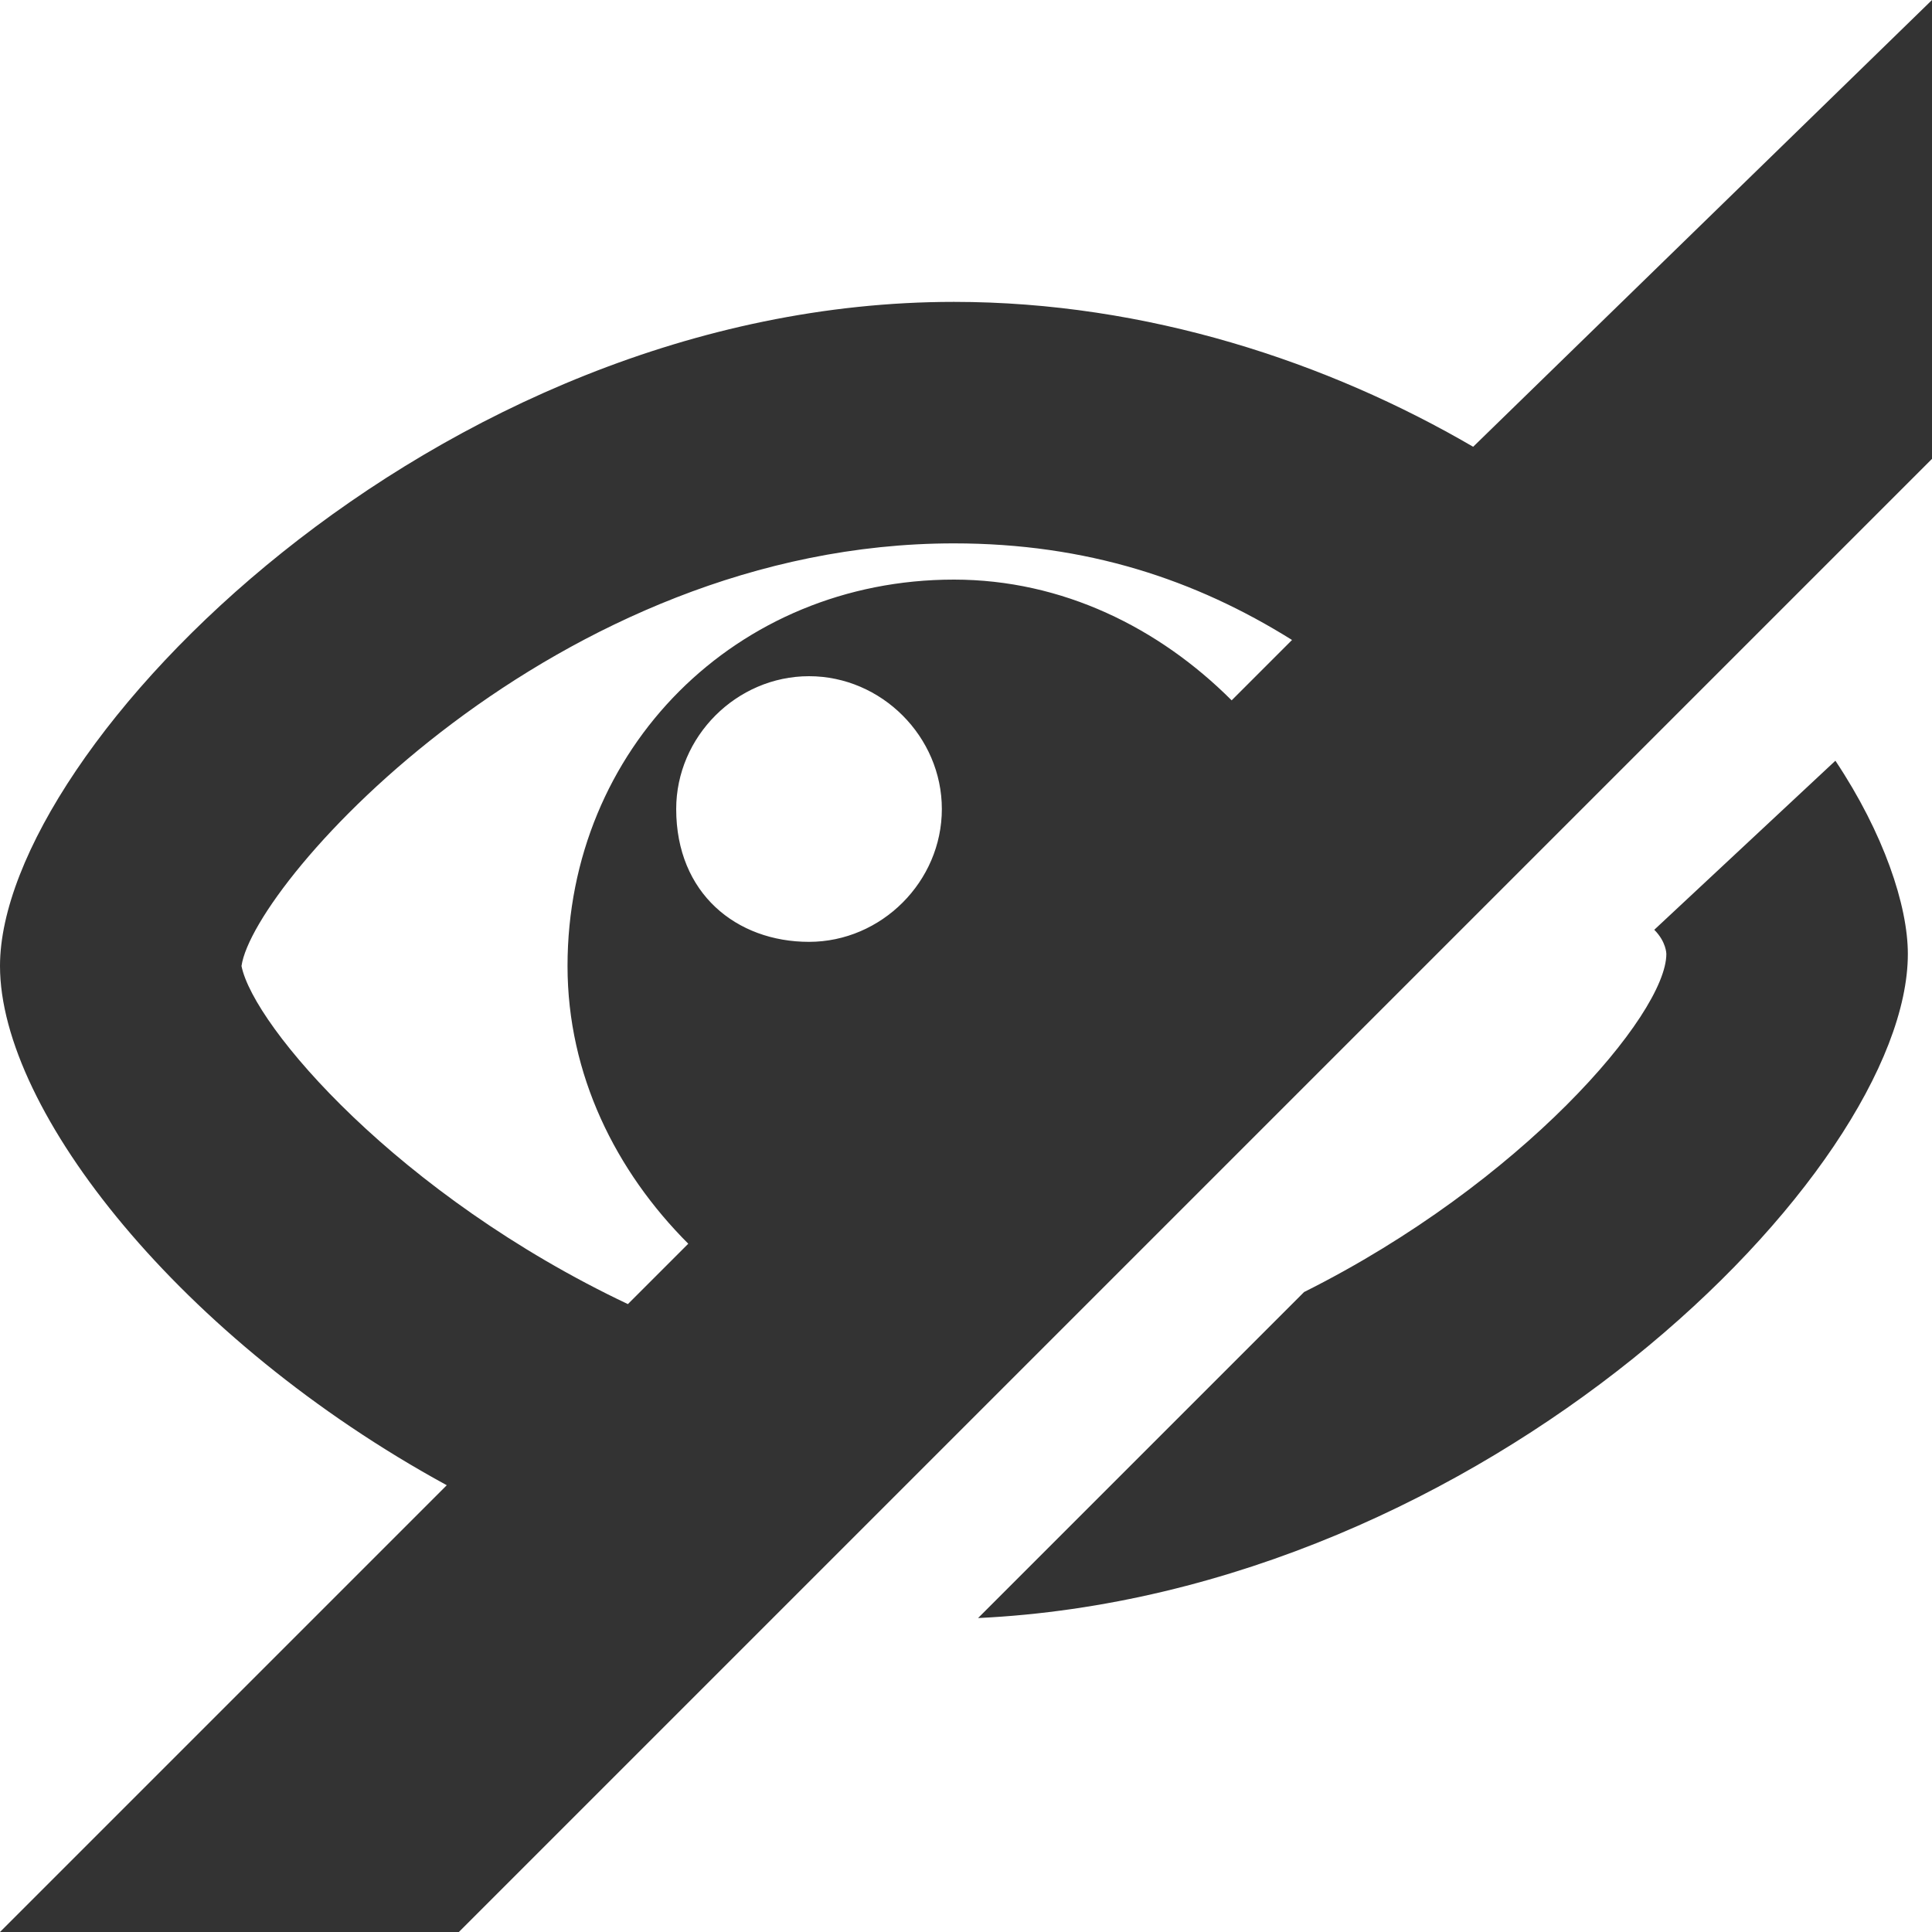
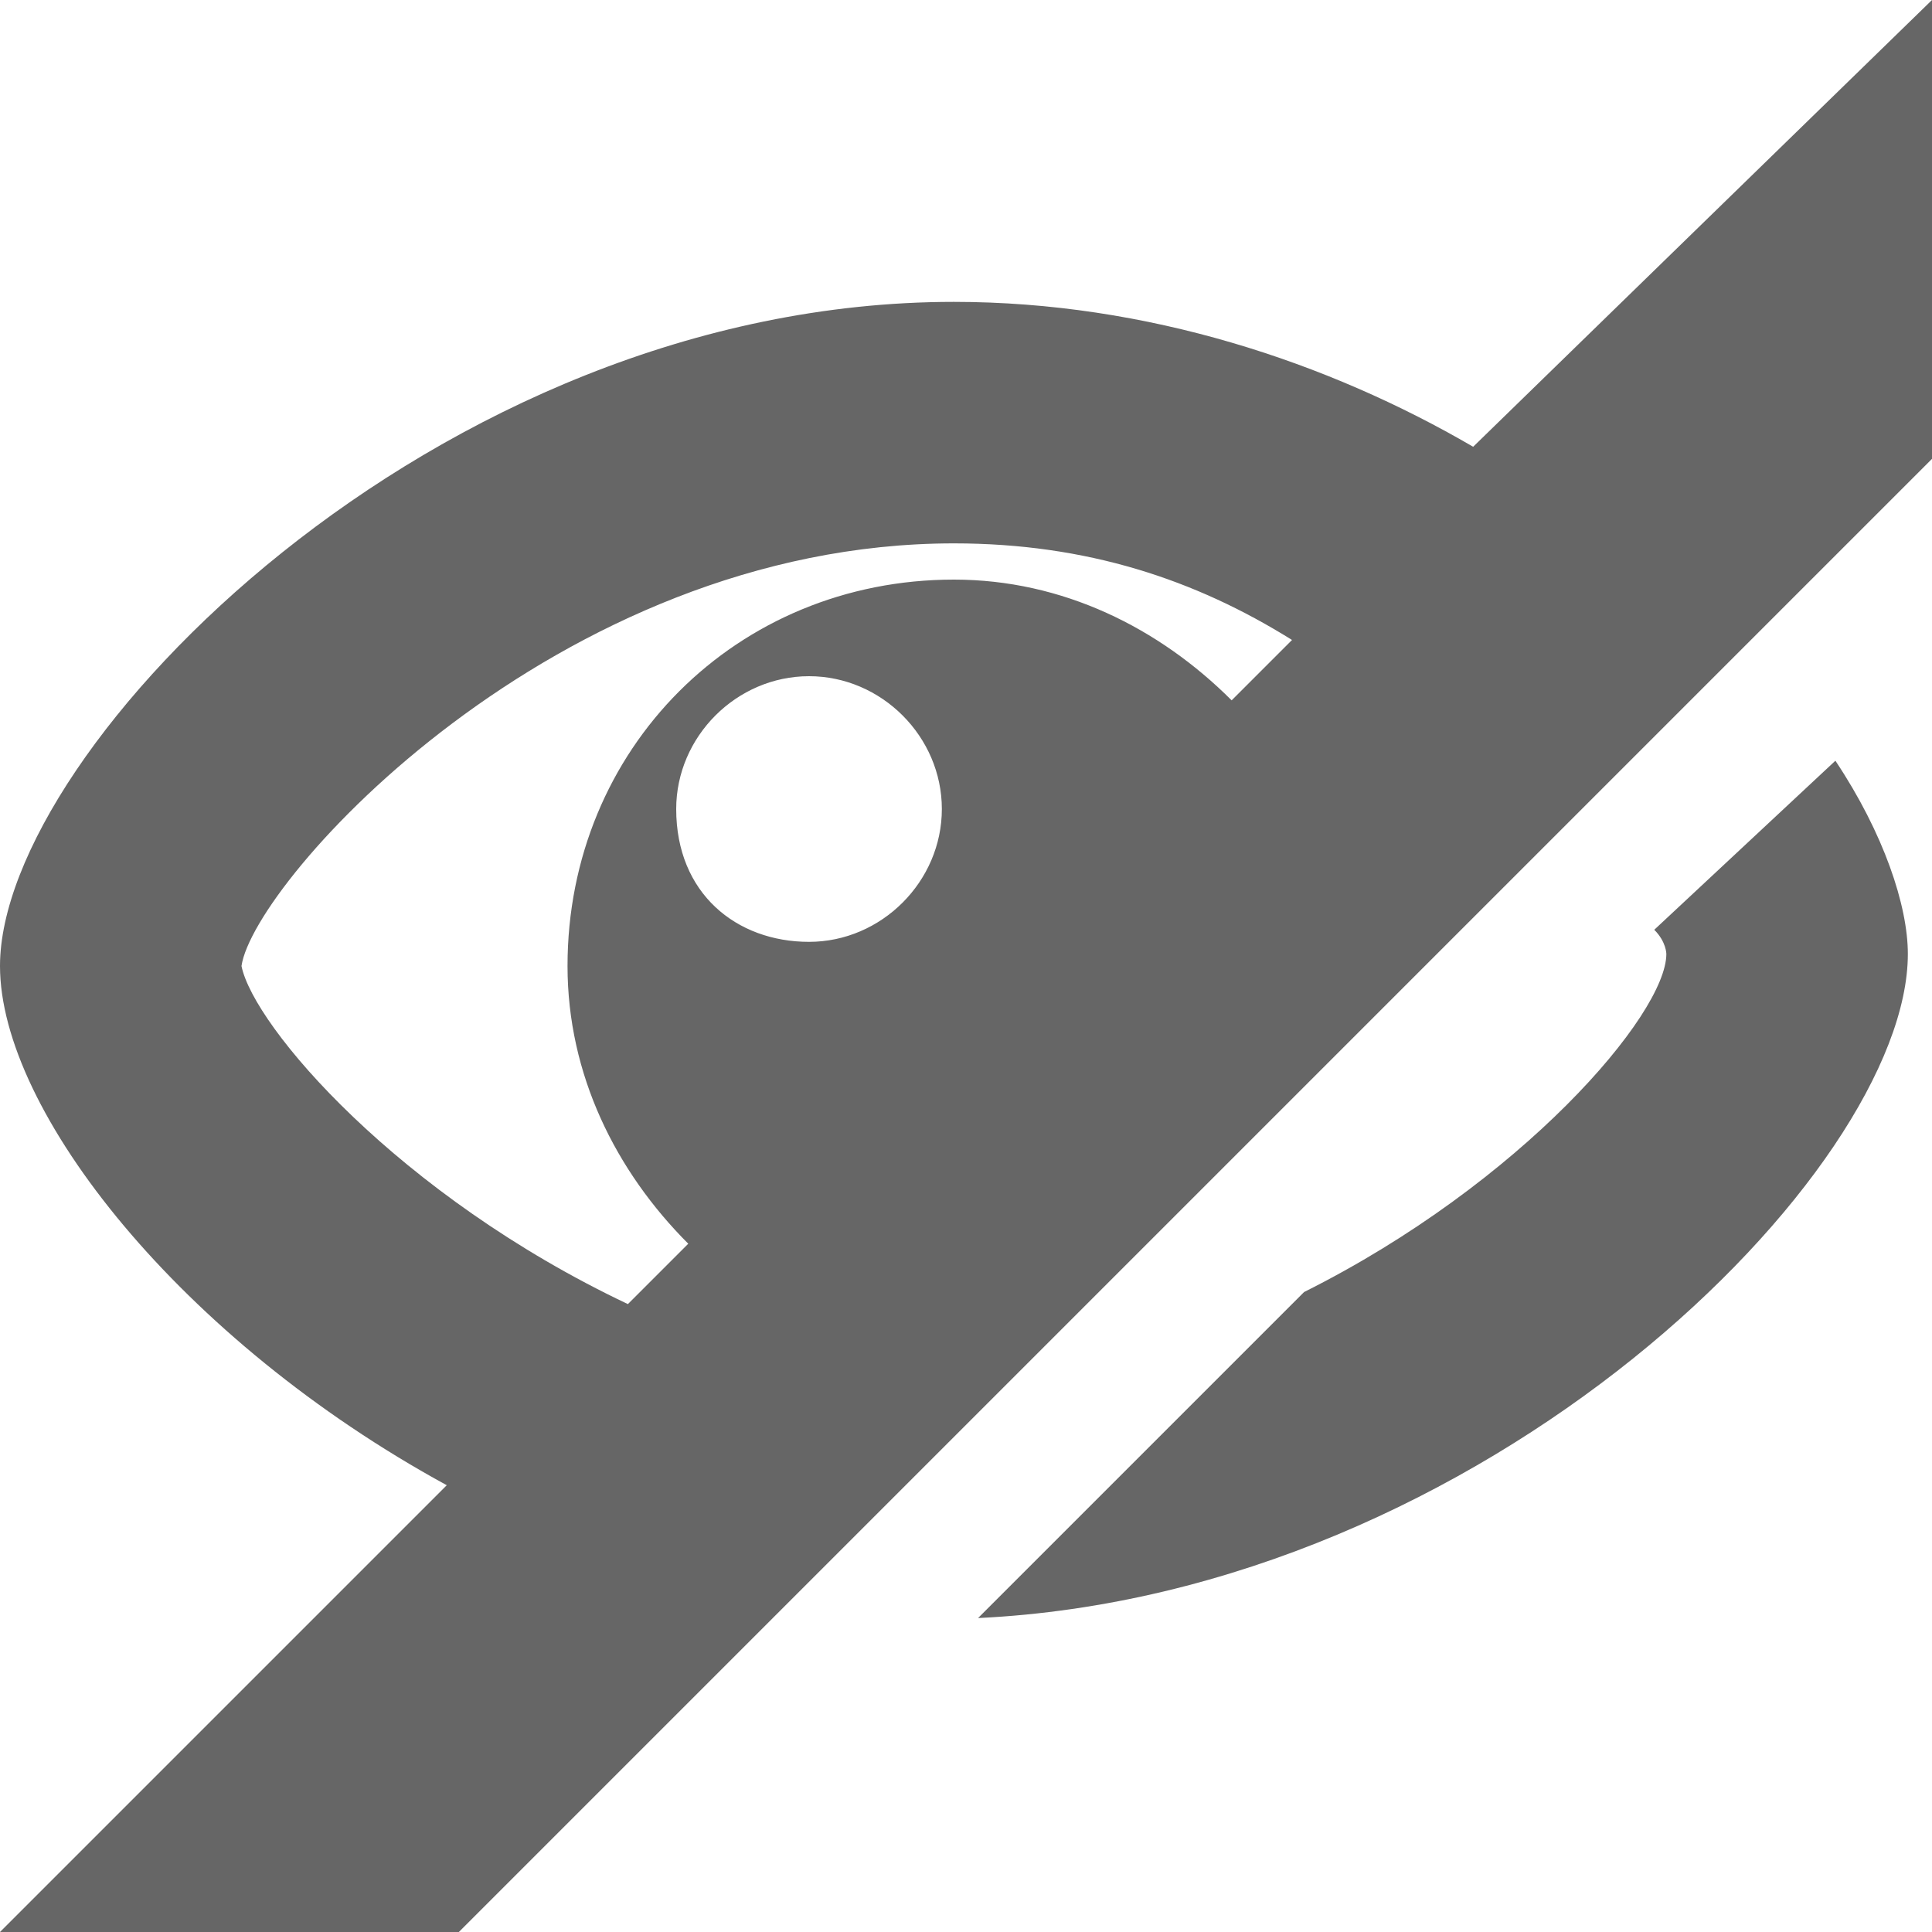
<svg xmlns="http://www.w3.org/2000/svg" version="1.1" x="0px" y="0px" width="16px" height="16px" viewBox="0 0 16 16" style="overflow:visible;enable-background:new 0 0 16 16;" xml:space="preserve" preserveAspectRatio="xMinYMid meet">
  <defs>
</defs>
-   <path style="fill:#333333;" d="M15.2,6.3c0.4,0.6,0.6,1.2,0.6,1.6c0,1.8-3.5,5.3-7.7,5.5l2.7-2.7c1.8-0.9,3-2.3,3-2.8  c0,0,0-0.1-0.1-0.2L15.2,6.3z M16,0v3.8L3.8,16H0l3.7-3.7C1.5,11.1,0,9.2,0,8c0-1.8,3.6-5.5,7.9-5.5c1.6,0,3.1,0.5,4.3,1.2L16,0z   M5.2,10.8l0.5-0.5c-0.6-0.6-1-1.4-1-2.3c0-1.8,1.4-3.2,3.2-3.2c0.9,0,1.7,0.4,2.3,1l0.5-0.5C9.9,4.8,9,4.5,7.9,4.5  C4.6,4.5,2.1,7.3,2,8C2.1,8.5,3.3,9.9,5.2,10.8z M6.7,7.8c0.6,0,1.1-0.5,1.1-1.1c0-0.6-0.5-1.1-1.1-1.1c-0.6,0-1.1,0.5-1.1,1.1  C5.6,7.4,6.1,7.8,6.7,7.8z" />
+   <path style="fill:#666666;" d="M15.2,6.3c0.4,0.6,0.6,1.2,0.6,1.6c0,1.8-3.5,5.3-7.7,5.5l2.7-2.7c1.8-0.9,3-2.3,3-2.8  c0,0,0-0.1-0.1-0.2L15.2,6.3z M16,0v3.8L3.8,16H0l3.7-3.7C1.5,11.1,0,9.2,0,8c0-1.8,3.6-5.5,7.9-5.5c1.6,0,3.1,0.5,4.3,1.2L16,0z   M5.2,10.8l0.5-0.5c-0.6-0.6-1-1.4-1-2.3c0-1.8,1.4-3.2,3.2-3.2c0.9,0,1.7,0.4,2.3,1l0.5-0.5C9.9,4.8,9,4.5,7.9,4.5  C4.6,4.5,2.1,7.3,2,8C2.1,8.5,3.3,9.9,5.2,10.8z M6.7,7.8c0.6,0,1.1-0.5,1.1-1.1c0-0.6-0.5-1.1-1.1-1.1c-0.6,0-1.1,0.5-1.1,1.1  C5.6,7.4,6.1,7.8,6.7,7.8z" />
</svg>
